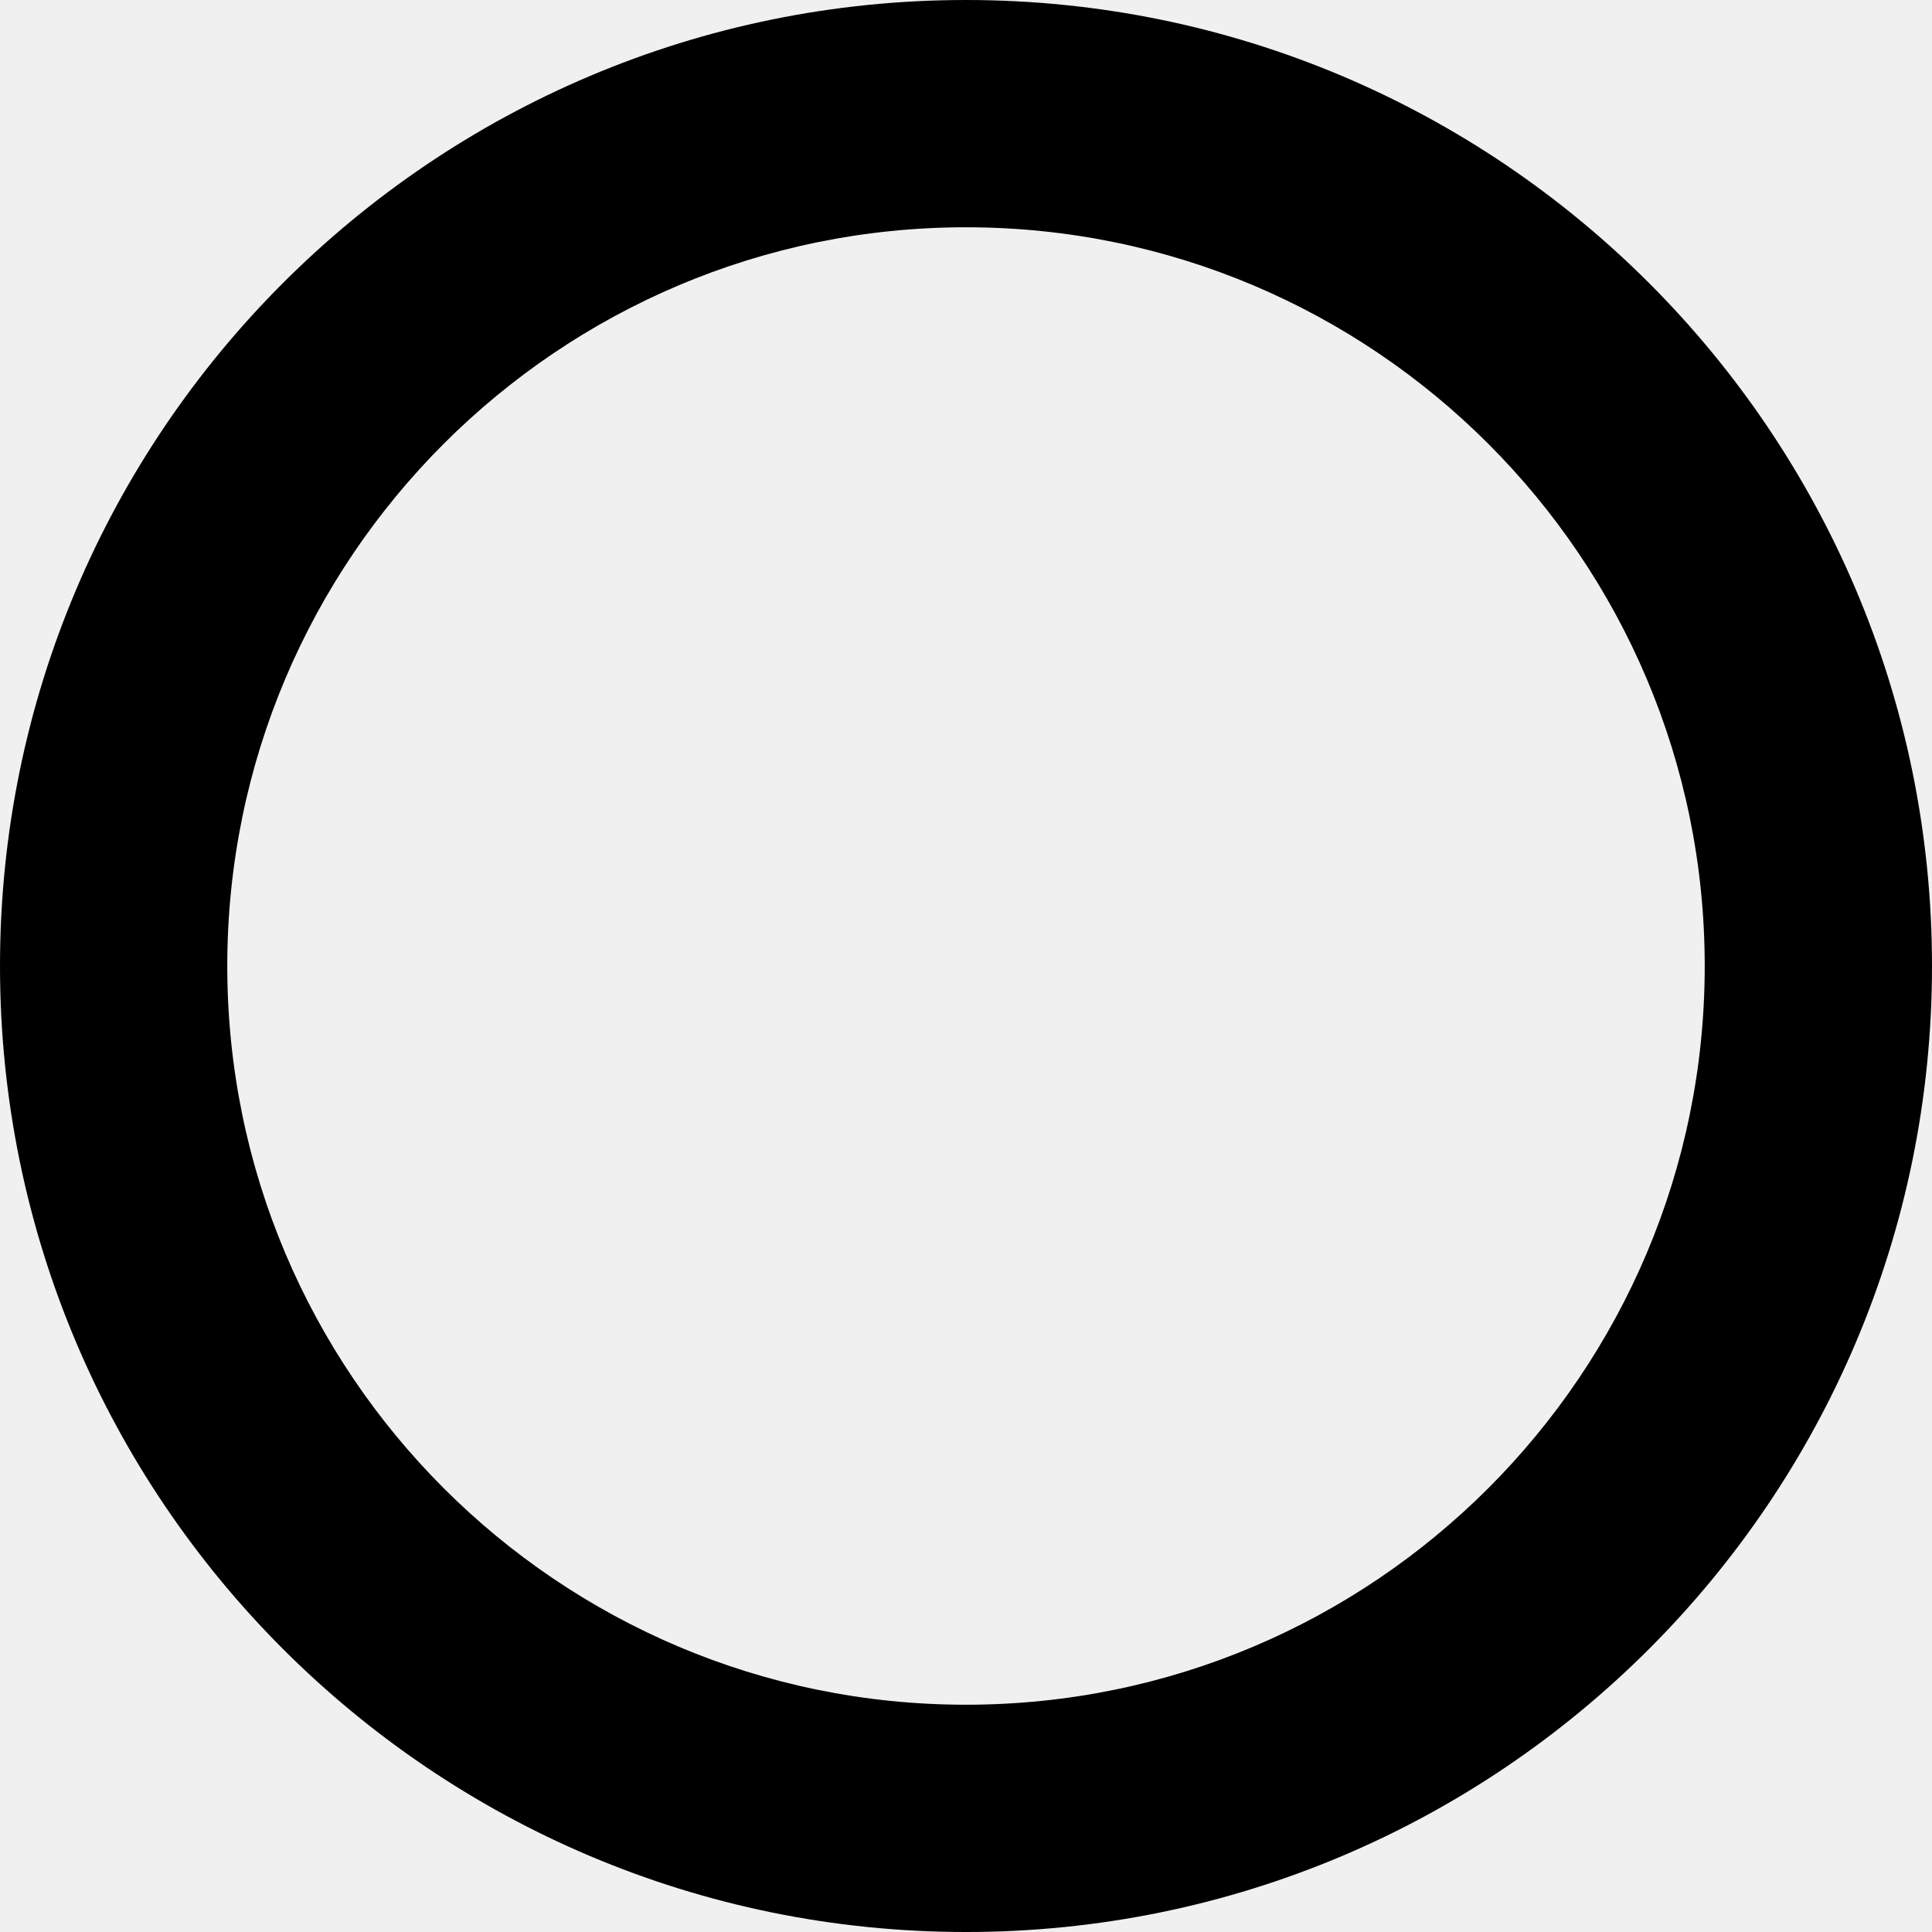
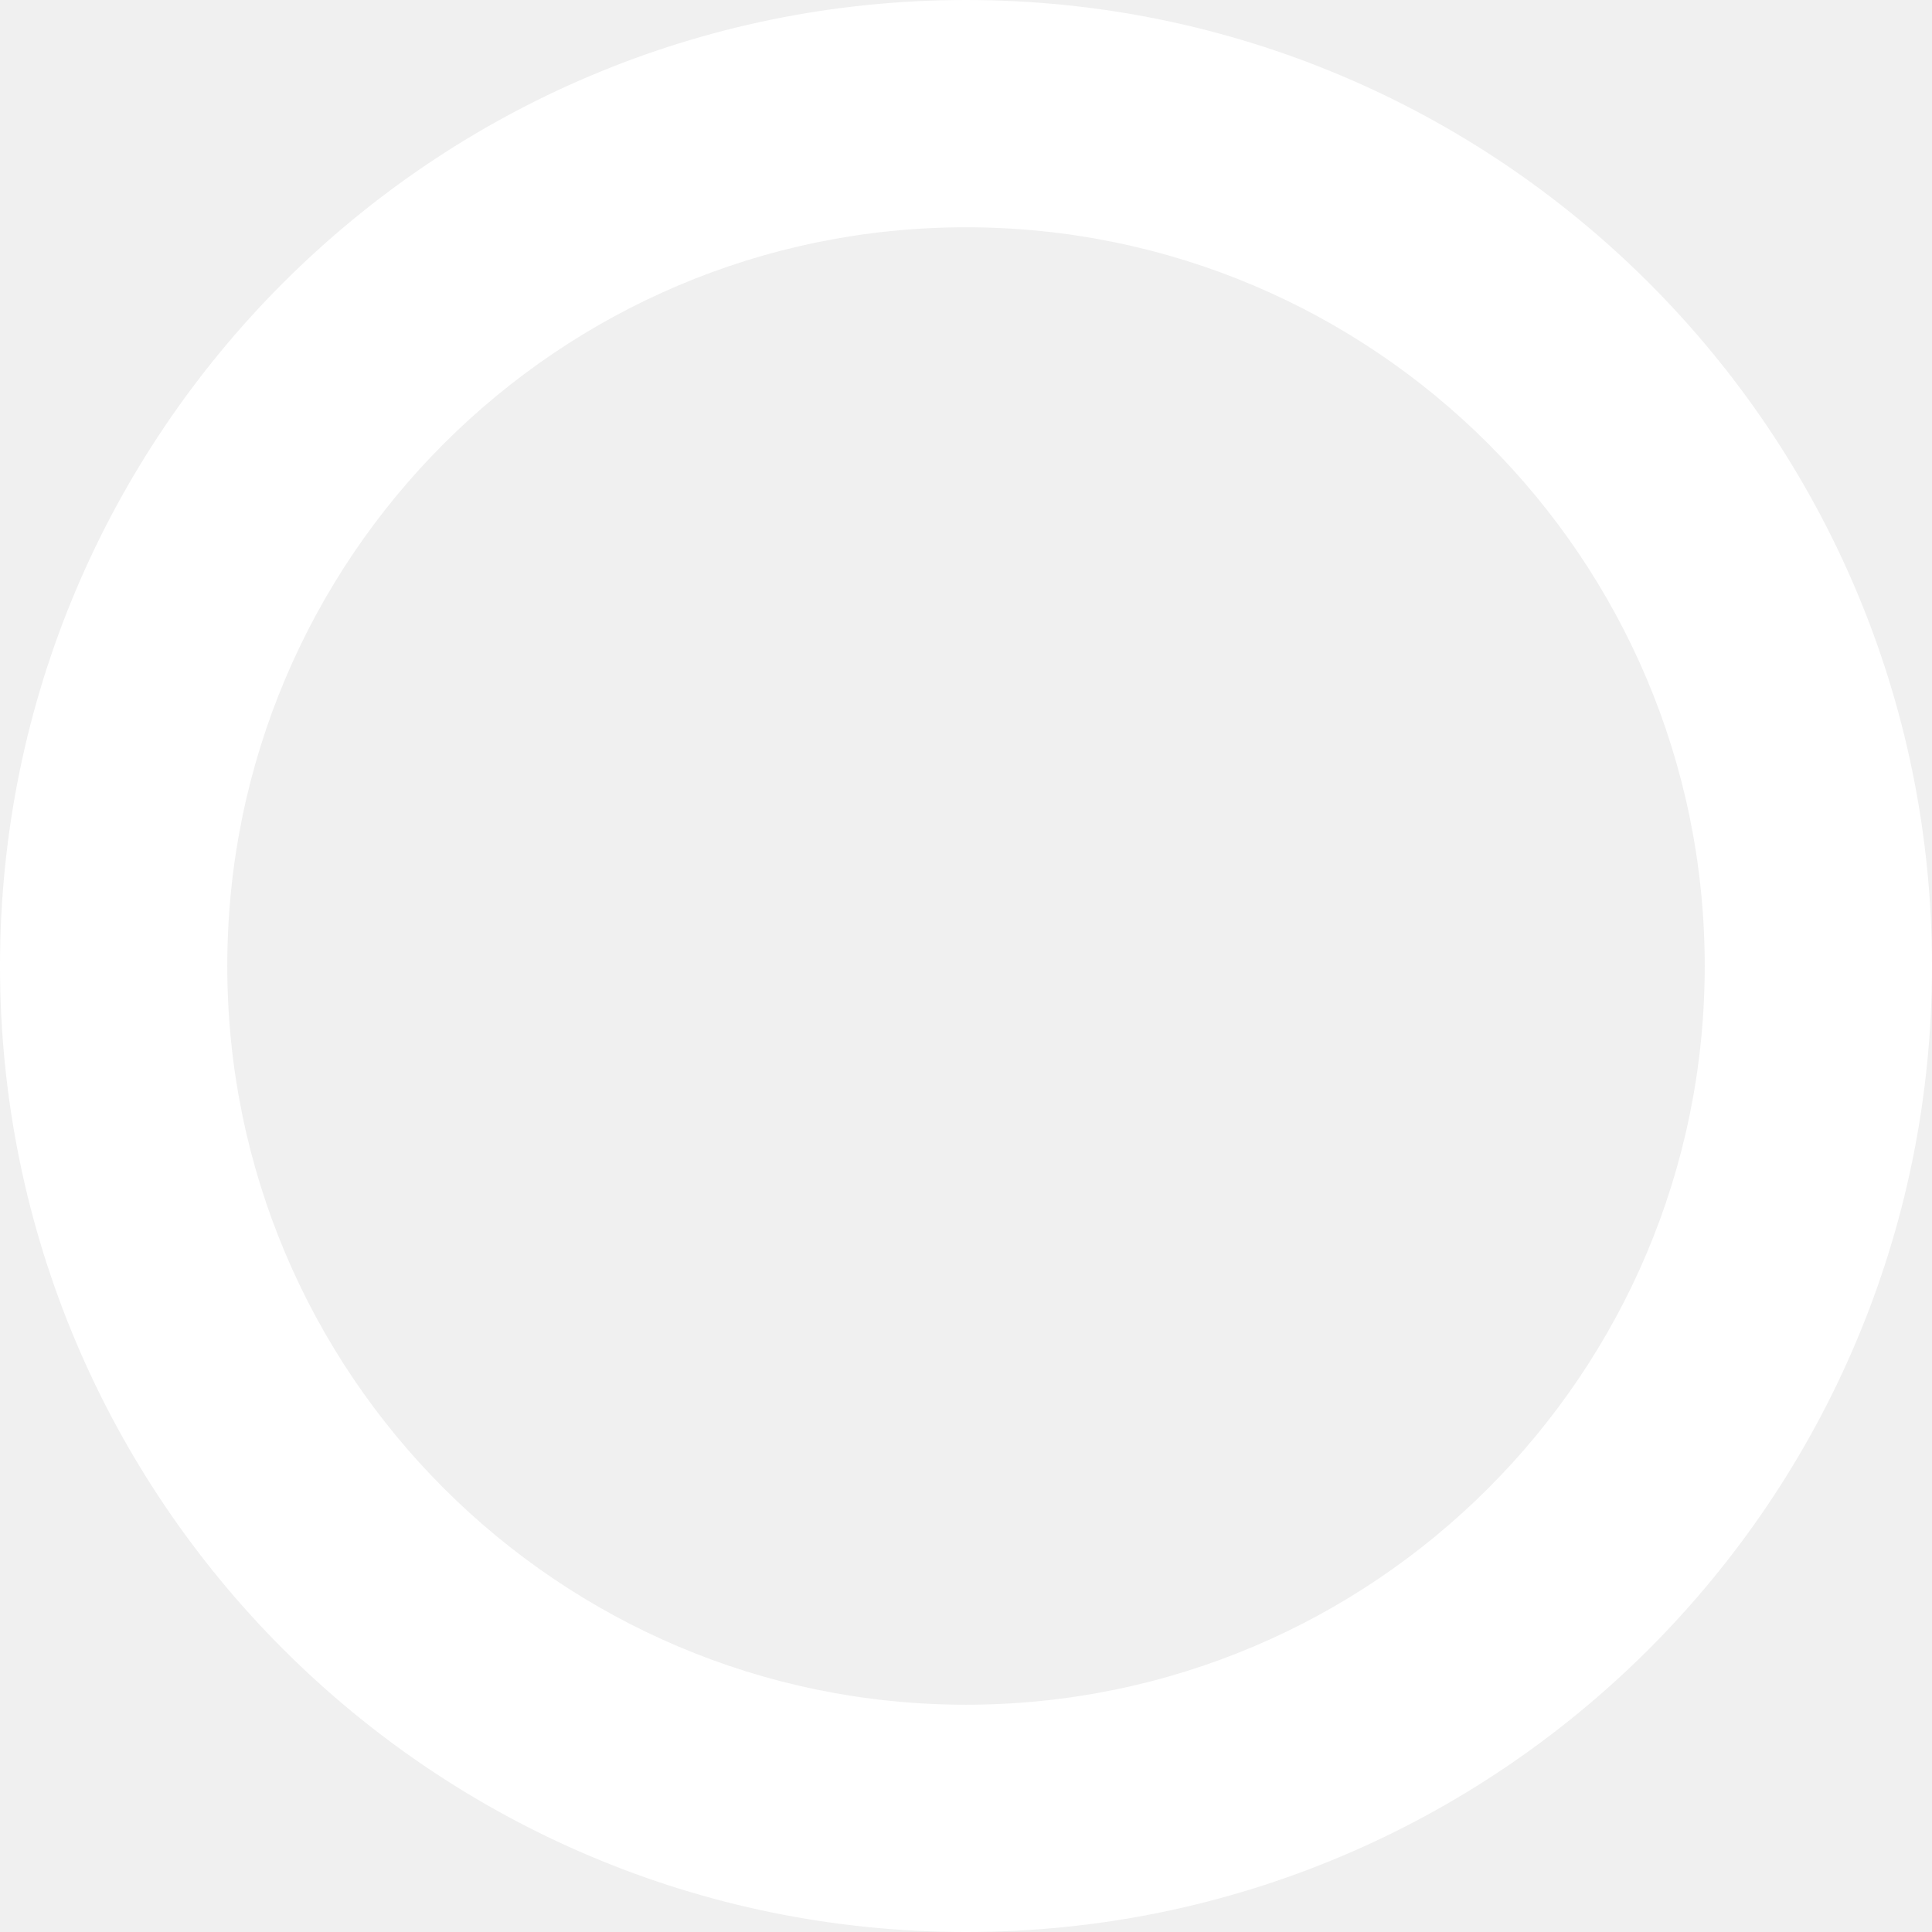
<svg xmlns="http://www.w3.org/2000/svg" width="24" height="24" version="1.1" viewBox="0 0 6.35 6.35">
-   <g transform="translate(0,-290.65)">
+   <g fill="#fff" transform="translate(0,-290.65)">
    <path d="m3.175 290.65c-1.753 0-3.175 1.422-3.175 3.175s1.422 3.175 3.175 3.175 3.175-1.422 3.175-3.175-1.422-3.175-3.175-3.175zm0 0.747c1.34 0 2.428 1.088 2.428 2.428s-1.088 2.428-2.428 2.428-2.428-1.088-2.428-2.428 1.088-2.428 2.428-2.428z" stroke-width="10" />
  </g>
</svg>
